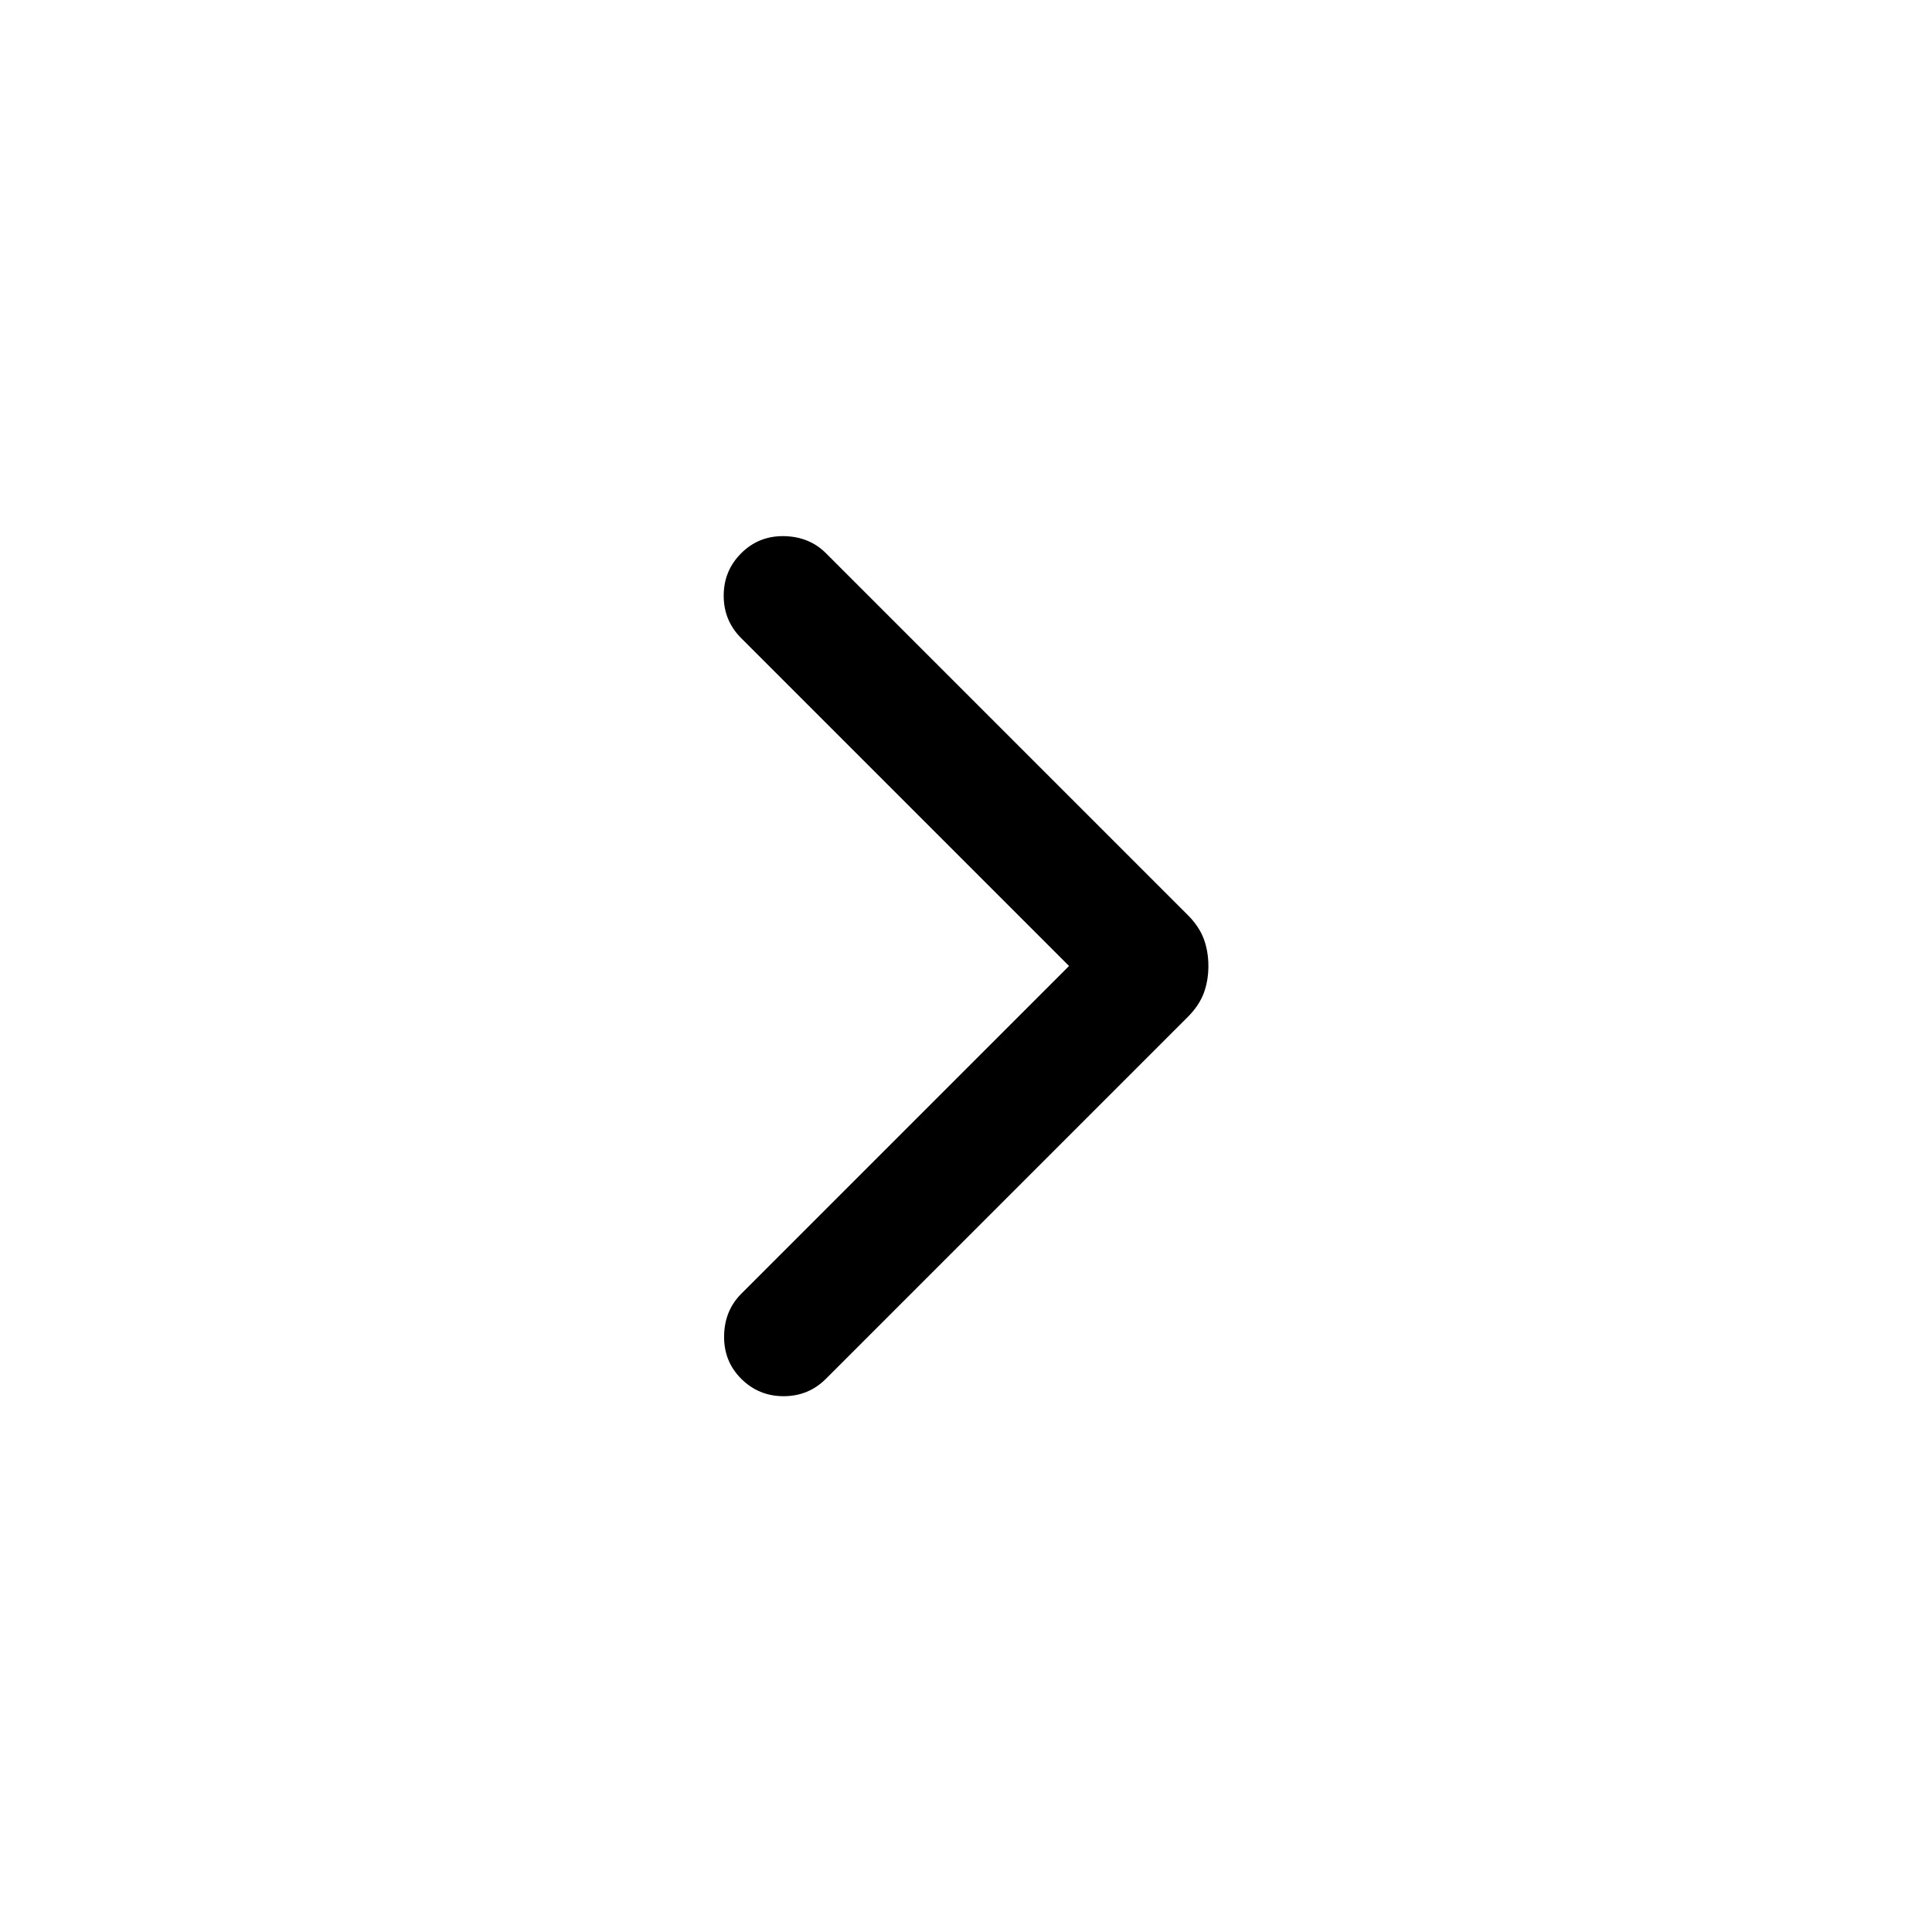
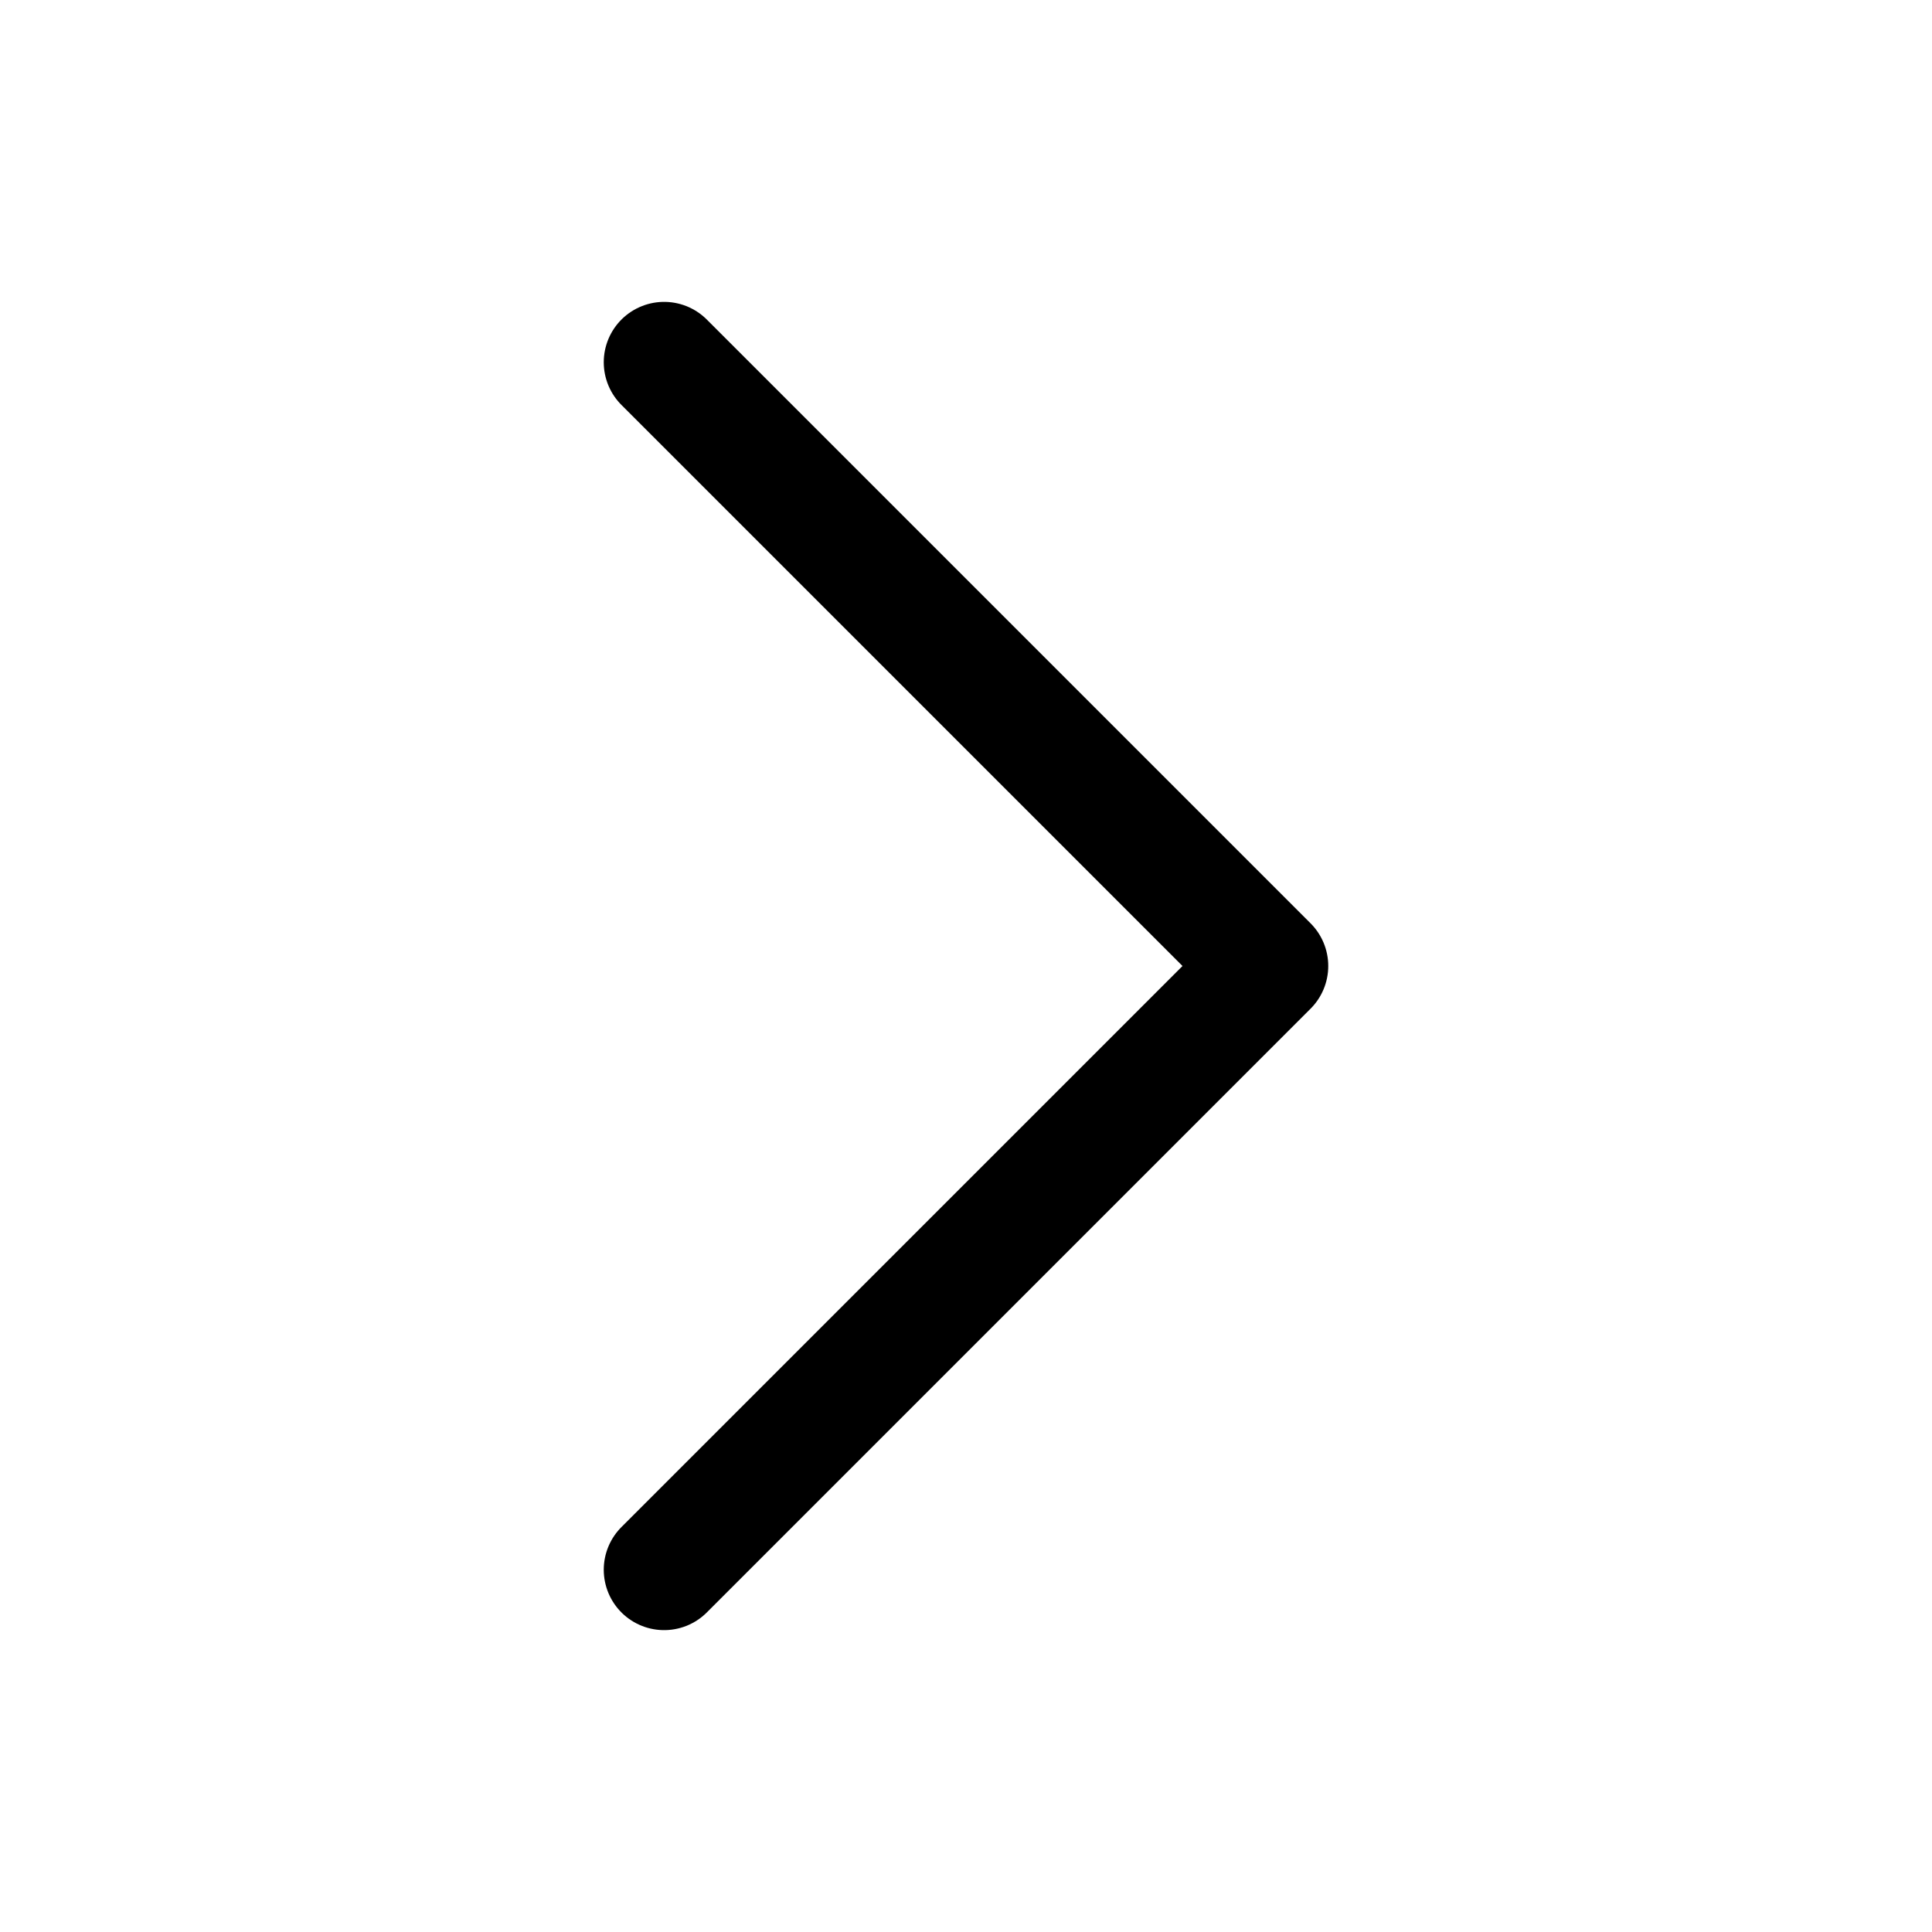
- <svg xmlns="http://www.w3.org/2000/svg" viewBox="0 0 24 24">
-   <path d="M13.28 12L9.207 16.073C9.069 16.212 8.998 16.386 8.995 16.595C8.992 16.805 9.062 16.982 9.207 17.127C9.352 17.272 9.528 17.344 9.734 17.344C9.941 17.344 10.116 17.272 10.261 17.127L14.755 12.633C14.849 12.539 14.915 12.44 14.954 12.336C14.992 12.233 15.011 12.12 15.011 12C15.011 11.88 14.992 11.767 14.954 11.664C14.915 11.56 14.849 11.461 14.755 11.367L10.261 6.873C10.123 6.735 9.949 6.664 9.739 6.66C9.529 6.657 9.352 6.728 9.207 6.873C9.062 7.018 8.99 7.194 8.99 7.4C8.99 7.606 9.062 7.782 9.207 7.927L13.28 12Z" />
+ <svg xmlns="http://www.w3.org/2000/svg" fill="none" viewBox="0 0 24 24" stroke-width="1.5" stroke="currentColor" aria-hidden="true" data-slot="icon">
+   <path stroke-linecap="round" stroke-linejoin="round" d="m8.25 4.5 7.5 7.5-7.5 7.5" />
</svg>
